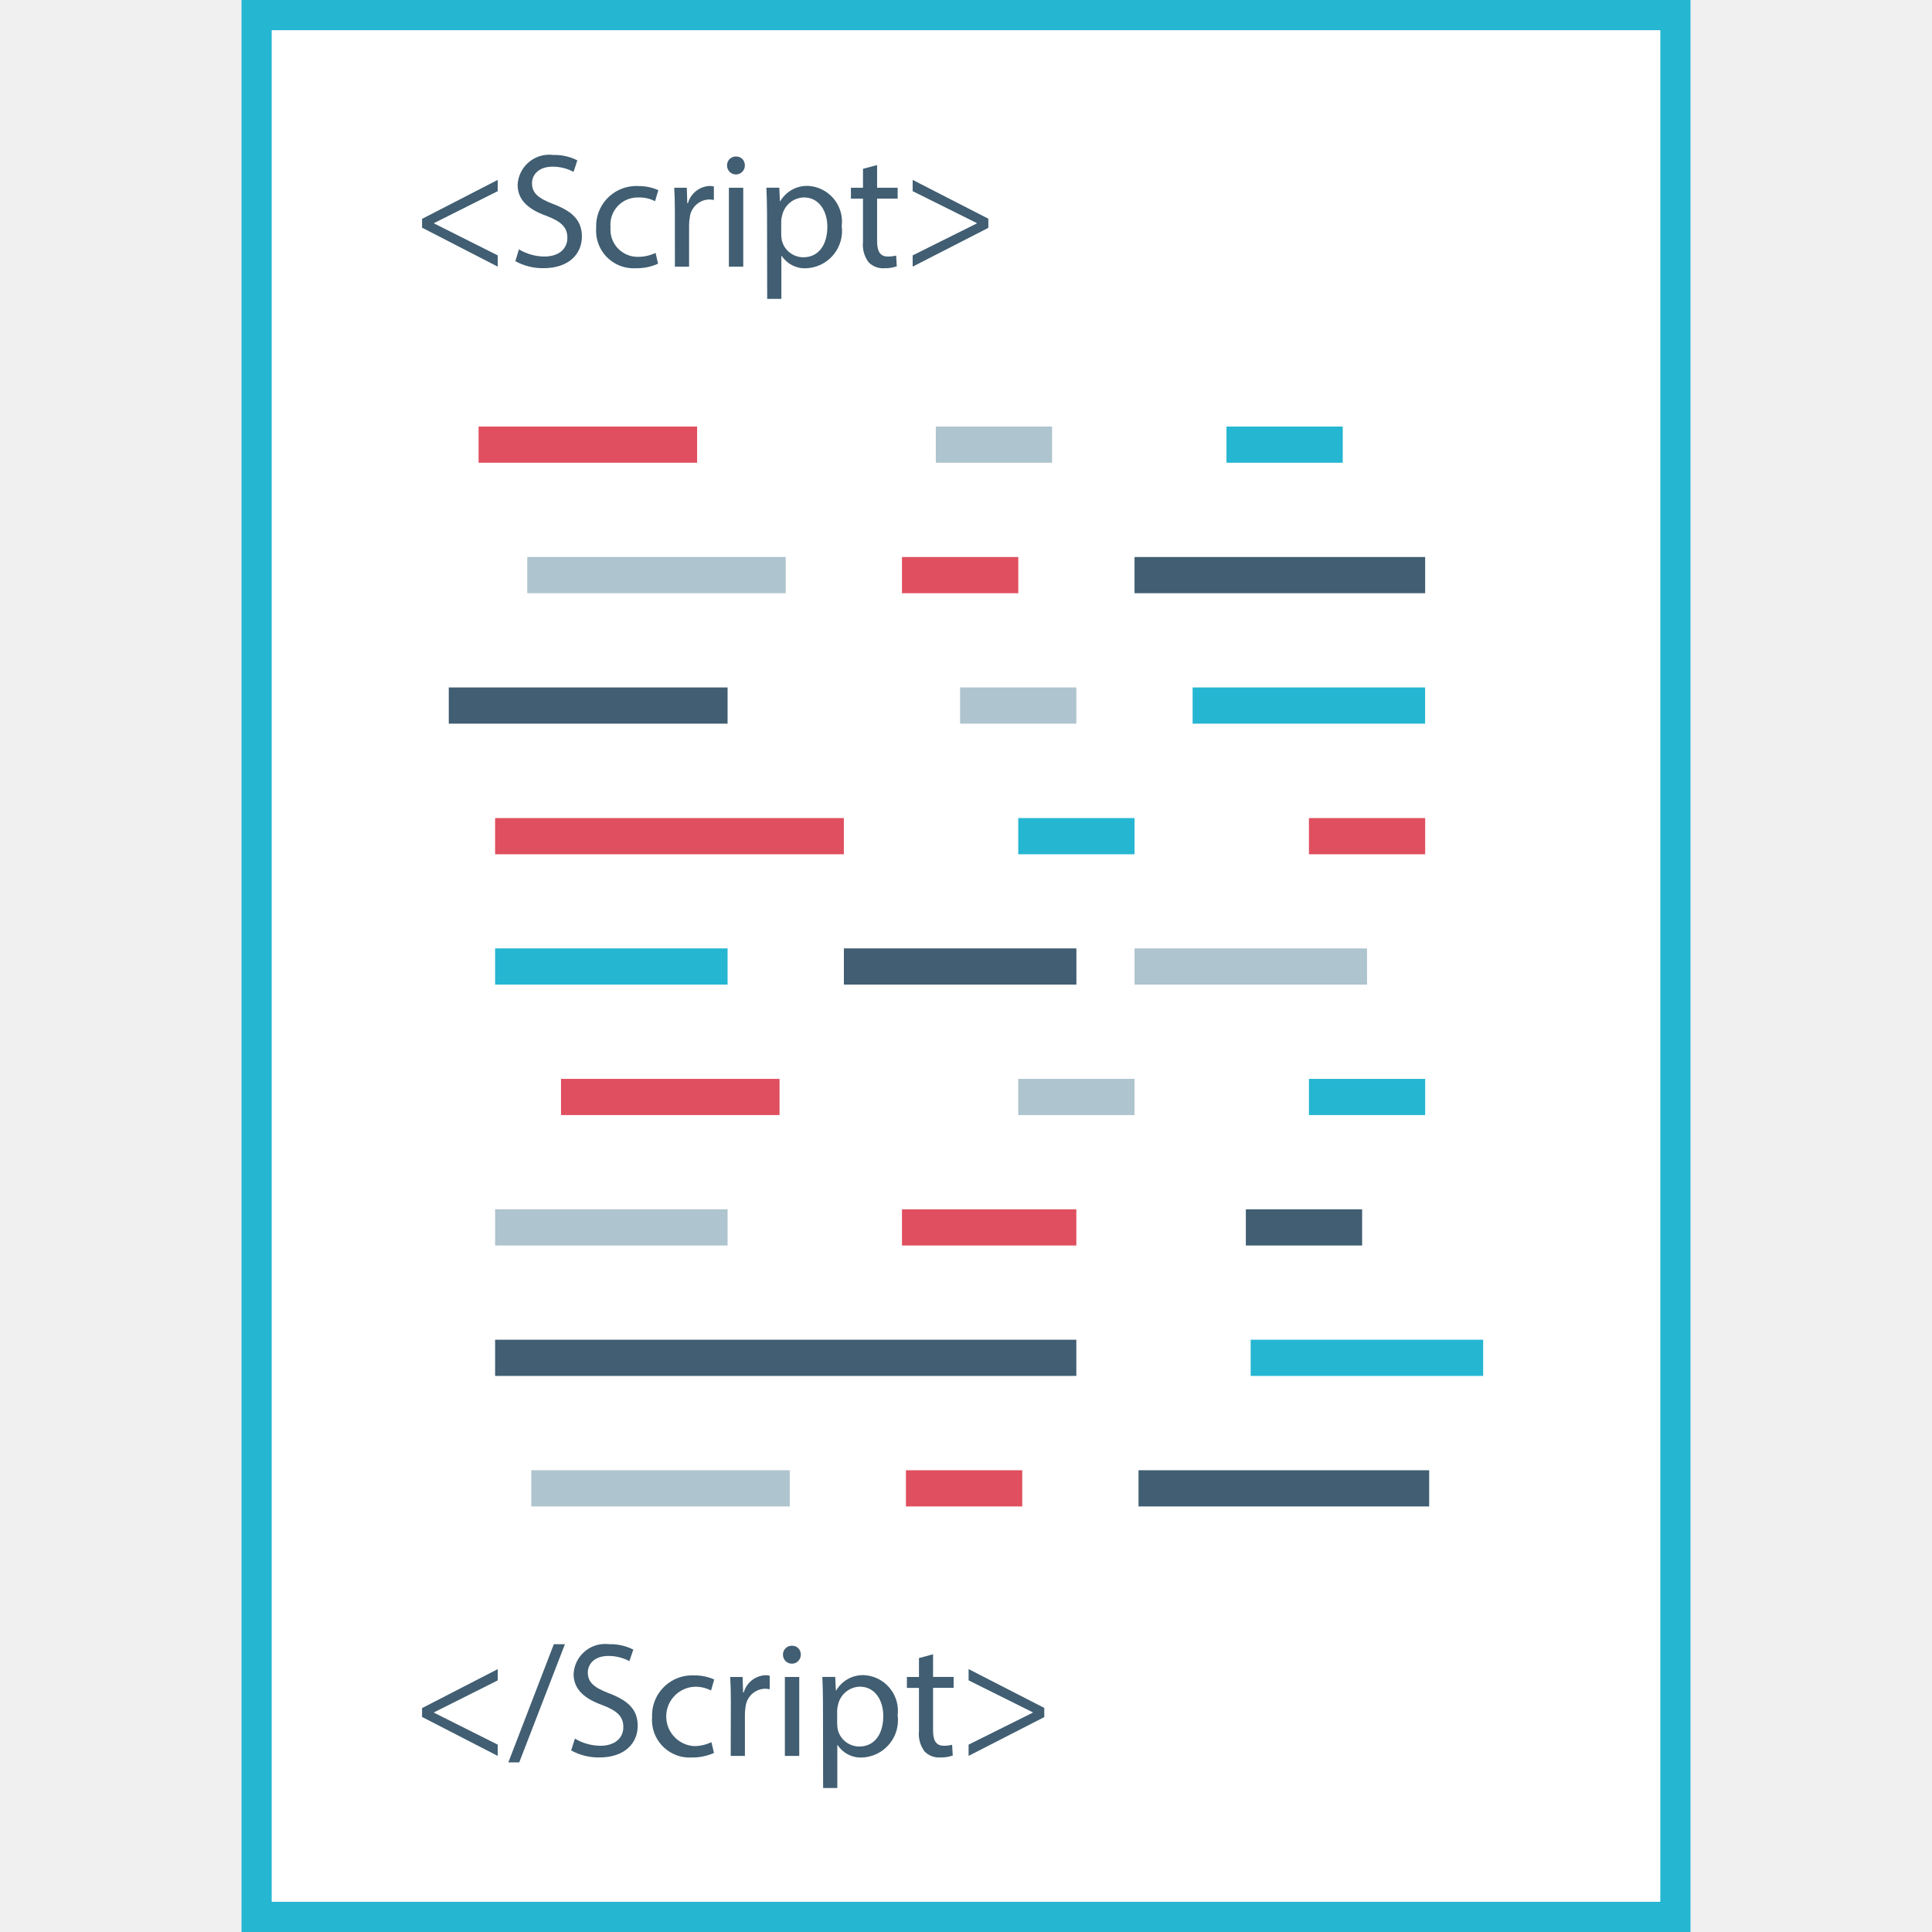
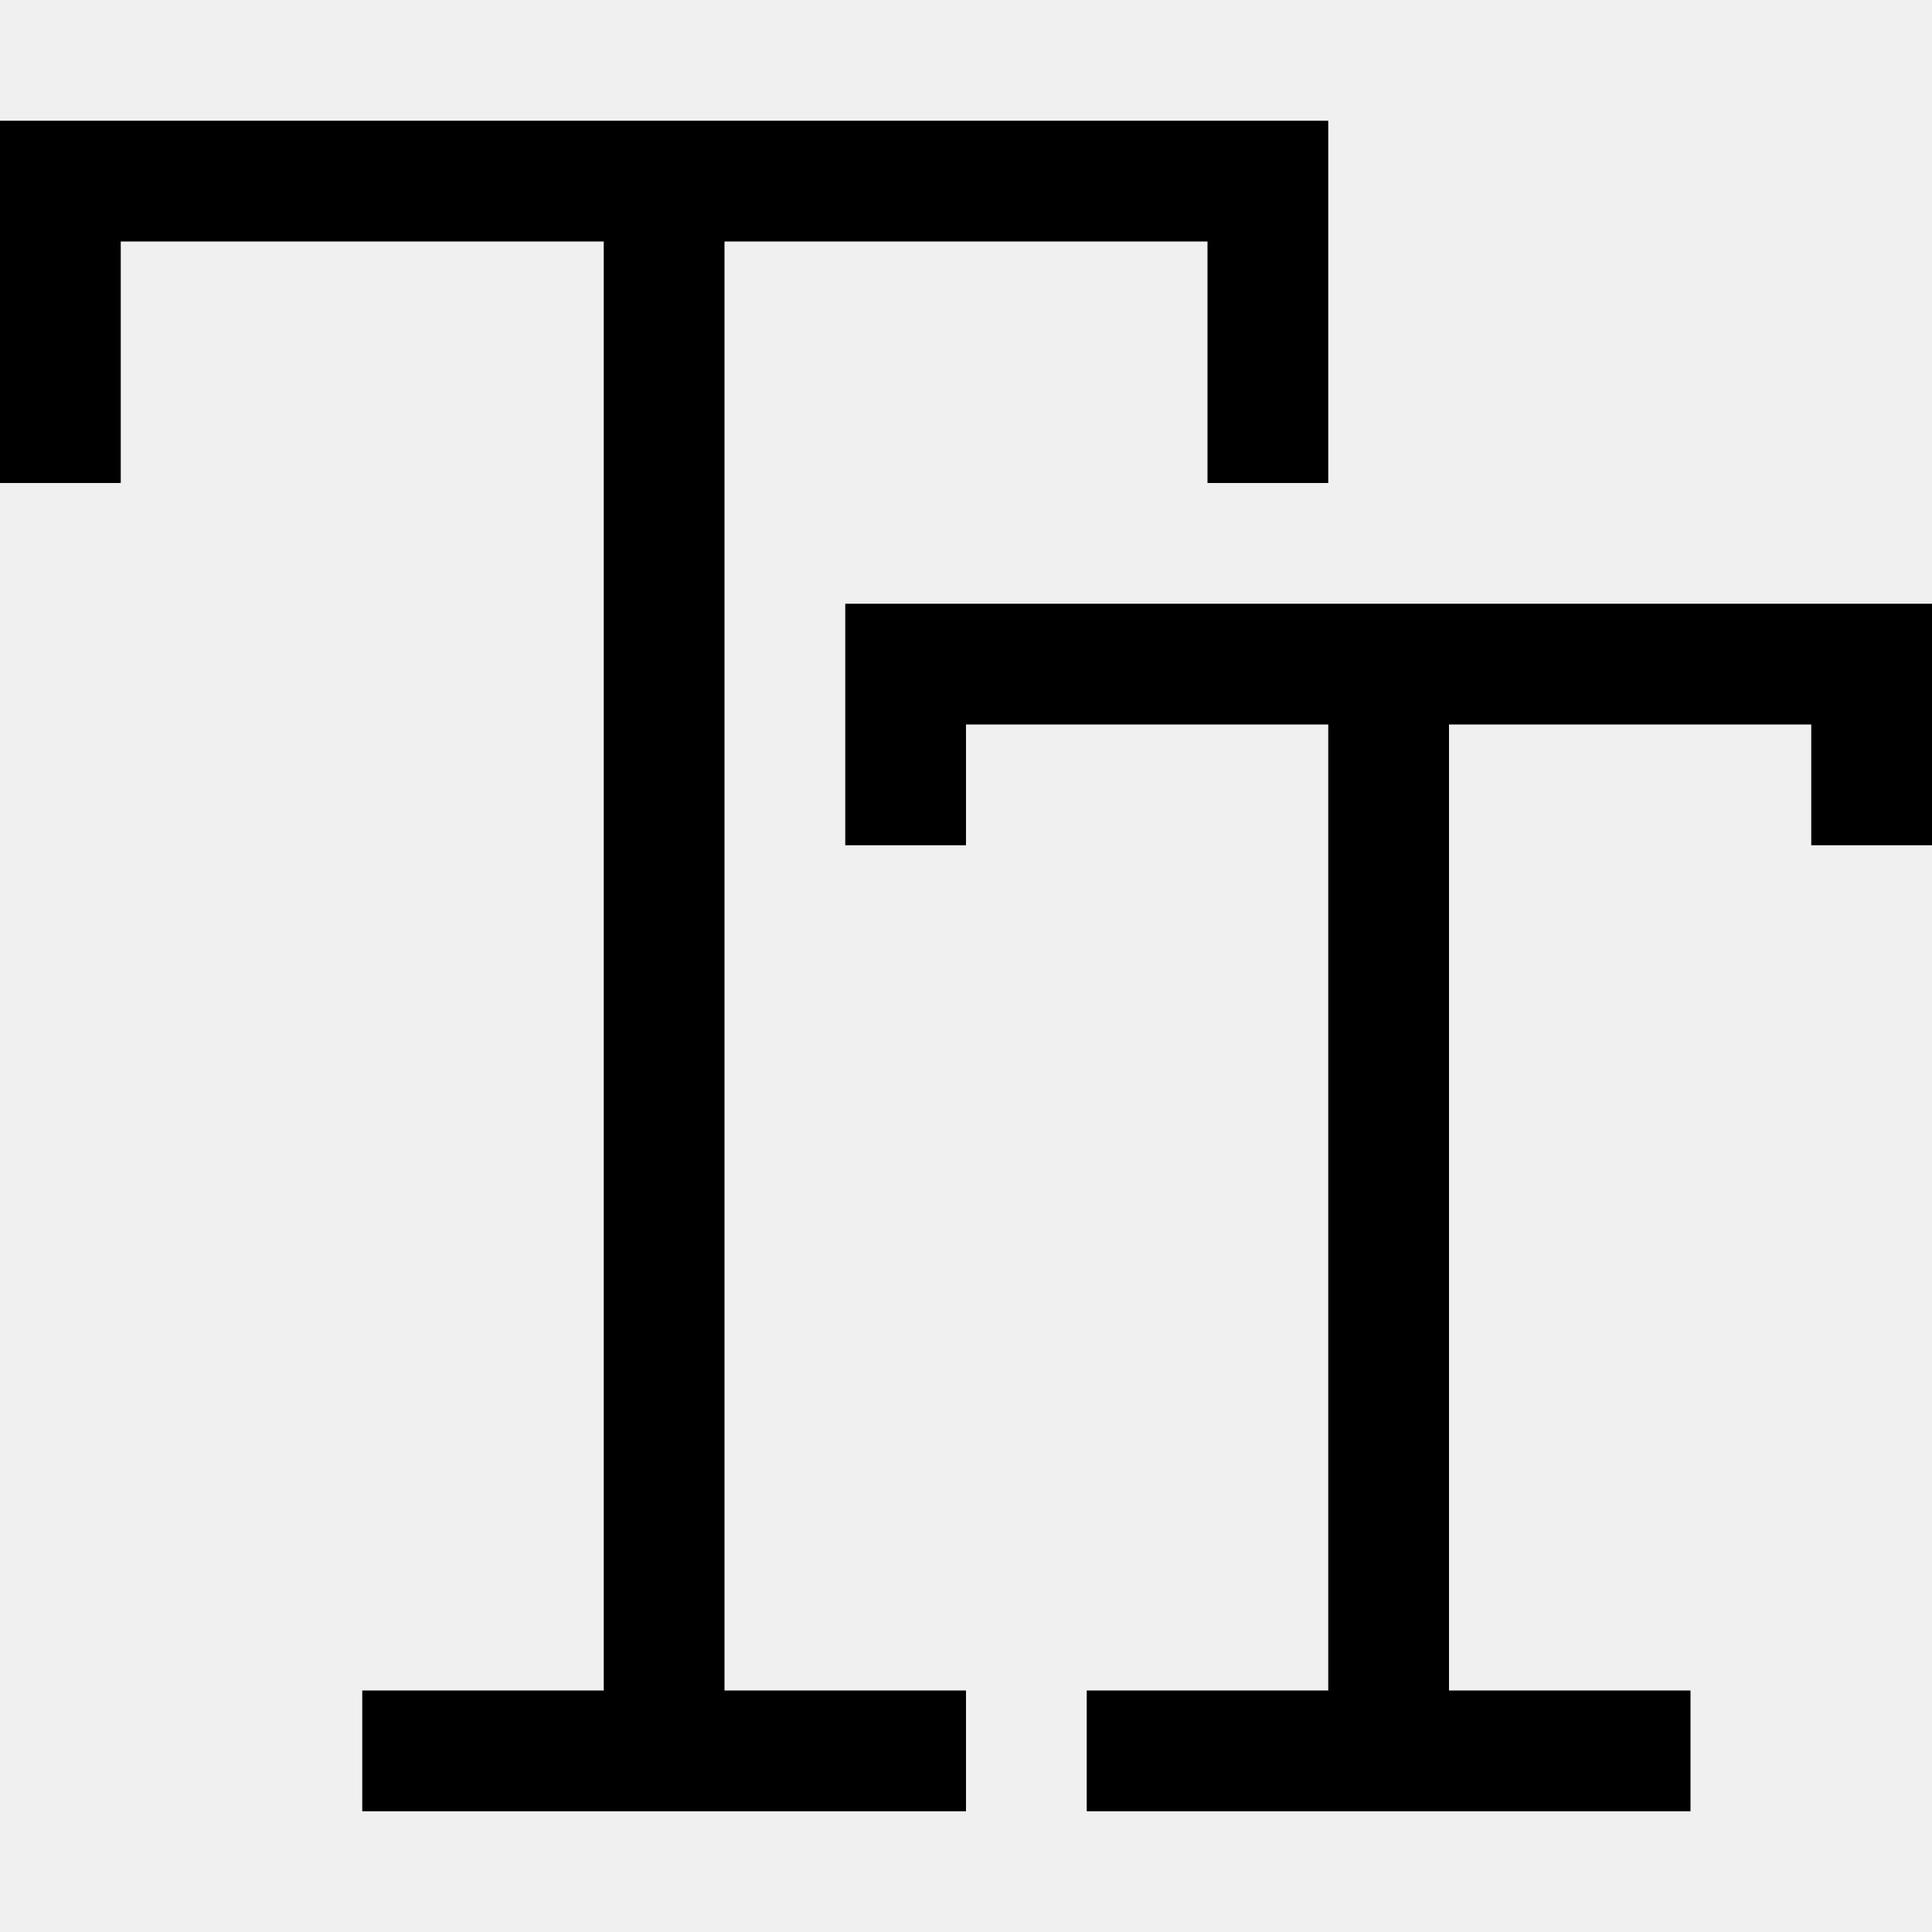
- <svg xmlns="http://www.w3.org/2000/svg" version="1.1" id="Layer_1" x="0px" y="0px" viewBox="0 0 512 512" style="enable-background:new 0 0 512 512;" xml:space="preserve">
-   <rect x="68" y="4" style="fill:#FFFFFF;" width="376" height="504" />
-   <path style="fill:#25B6D2;" d="M440,8v496H72V8H440 M448,0H64v512h384V0z" />
-   <rect x="301.72" y="389.632" style="fill:#415E72;" width="77.024" height="9.592" />
-   <rect x="240.08" y="389.632" style="fill:#E04F5F;" width="30.824" height="9.592" />
-   <rect x="140.8" y="389.632" style="fill:#AEC4CE;" width="68.496" height="9.592" />
-   <rect x="330.16" y="320.48" style="fill:#415E72;" width="30.816" height="9.592" />
-   <rect x="239.032" y="320.48" style="fill:#E04F5F;" width="46.208" height="9.592" />
-   <rect x="131.208" y="320.48" style="fill:#AEC4CE;" width="61.608" height="9.592" />
-   <rect x="131.208" y="251.336" style="fill:#25B6D2;" width="61.608" height="9.592" />
-   <rect x="223.64" y="251.336" style="fill:#415E72;" width="61.616" height="9.592" />
-   <rect x="300.664" y="251.336" style="fill:#AEC4CE;" width="61.608" height="9.592" />
-   <rect x="346.88" y="285.912" style="fill:#25B6D2;" width="30.808" height="9.592" />
-   <rect x="269.848" y="285.912" style="fill:#AEC4CE;" width="30.816" height="9.592" />
-   <rect x="148.672" y="285.912" style="fill:#E04F5F;" width="57.912" height="9.592" />
-   <rect x="325.032" y="113.04" style="fill:#25B6D2;" width="30.808" height="9.592" />
-   <rect x="248" y="113.04" style="fill:#AEC4CE;" width="30.808" height="9.592" />
-   <rect x="126.824" y="113.04" style="fill:#E04F5F;" width="57.92" height="9.592" />
-   <rect x="131.208" y="355.04" style="fill:#415E72;" width="154.032" height="9.592" />
-   <rect x="331.44" y="355.04" style="fill:#25B6D2;" width="61.616" height="9.592" />
-   <rect x="346.88" y="216.8" style="fill:#E04F5F;" width="30.808" height="9.592" />
-   <rect x="269.848" y="216.8" style="fill:#25B6D2;" width="30.816" height="9.592" />
-   <rect x="131.208" y="216.8" style="fill:#E04F5F;" width="92.424" height="9.592" />
-   <rect x="300.664" y="147.616" style="fill:#415E72;" width="77.016" height="9.592" />
-   <rect x="239.032" y="147.616" style="fill:#E04F5F;" width="30.824" height="9.592" />
-   <rect x="139.728" y="147.616" style="fill:#AEC4CE;" width="68.496" height="9.592" />
-   <rect x="316.056" y="182.184" style="fill:#25B6D2;" width="61.616" height="9.592" />
-   <rect x="254.432" y="182.184" style="fill:#AEC4CE;" width="30.808" height="9.592" />
-   <g>
-     <rect x="118.928" y="182.184" style="fill:#415E72;" width="73.888" height="9.592" />
-     <path style="fill:#415E72;" d="M111.848,58l20.056-10.328v2.984l-16.896,8.472V59.2l16.896,8.48v2.984l-20.056-10.328   C111.848,60.336,111.848,58,111.848,58z" />
-     <path style="fill:#415E72;" d="M137.52,66.088c2.04,1.216,4.368,1.872,6.744,1.896c3.84,0,6.096-2.032,6.096-4.968   c0-2.728-1.552-4.28-5.496-5.792c-4.752-1.688-7.688-4.152-7.688-8.256c0.232-4.624,4.16-8.192,8.784-7.96   c0.216,0.008,0.424,0.032,0.64,0.056c2.216-0.064,4.424,0.424,6.4,1.432l-1,3.056c-1.696-0.912-3.6-1.384-5.528-1.384   c-4,0-5.488,2.4-5.488,4.368c0,2.72,1.768,4.064,5.792,5.6c4.92,1.896,7.432,4.28,7.432,8.552c0,4.504-3.328,8.384-10.192,8.384   c-2.6,0.032-5.16-0.608-7.44-1.856L137.52,66.088z" />
-     <path style="fill:#415E72;" d="M174.4,69.88c-1.888,0.848-3.944,1.256-6.008,1.208c-5.48,0.272-10.144-3.952-10.416-9.432   c-0.024-0.416-0.016-0.824,0.016-1.24c-0.272-5.864,4.256-10.832,10.12-11.112c0.36-0.016,0.72-0.016,1.08,0.008   c1.816-0.024,3.616,0.344,5.272,1.08l-0.864,2.936c-1.36-0.712-2.88-1.048-4.408-0.992c-3.976-0.128-7.296,2.992-7.424,6.968   c-0.008,0.312,0,0.624,0.032,0.936c-0.344,3.96,2.584,7.456,6.552,7.8c0.24,0.024,0.48,0.032,0.712,0.024   c1.616,0.008,3.208-0.352,4.664-1.04L174.4,69.88z" />
-     <path style="fill:#415E72;" d="M178.848,56.272c0-2.464-0.048-4.576-0.168-6.52h3.328l0.128,4.104h0.168   c0.736-2.616,3.072-4.464,5.792-4.576c0.368,0,0.736,0.04,1.088,0.136V53c-0.424-0.096-0.864-0.136-1.296-0.136   c-2.688,0.104-4.88,2.2-5.104,4.88c-0.104,0.584-0.16,1.184-0.168,1.776v11.144h-3.76L178.848,56.272z" />
-     <path style="fill:#415E72;" d="M197.392,43.872c0,1.304-1.056,2.36-2.36,2.36s-2.36-1.056-2.36-2.36   c-0.048-1.28,0.96-2.352,2.24-2.4c0.056,0,0.112,0,0.16,0c1.248-0.032,2.28,0.952,2.312,2.192   C197.4,43.736,197.4,43.8,197.392,43.872z M193.16,70.664V49.752h3.808v20.912H193.16z" />
-     <path style="fill:#415E72;" d="M203.272,56.576c0-2.68-0.088-4.84-0.168-6.832h3.416l0.168,3.584h0.088   c1.536-2.624,4.392-4.184,7.432-4.064c5.224,0.304,9.216,4.792,8.912,10.016c-0.016,0.208-0.032,0.408-0.056,0.616   c0.72,5.416-3.08,10.392-8.504,11.12c-0.336,0.048-0.664,0.072-1,0.08c-2.56,0.104-4.992-1.144-6.4-3.288h-0.088V79.2h-3.76   L203.272,56.576z M207.032,62.176c0.008,0.52,0.064,1.04,0.168,1.552c0.648,2.616,3.008,4.456,5.704,4.456   c4,0,6.352-3.28,6.352-8.08c0-4.192-2.2-7.784-6.216-7.784c-2.768,0.072-5.136,2.016-5.752,4.712   c-0.152,0.504-0.232,1.024-0.256,1.552V62.176z" />
-     <path style="fill:#415E72;" d="M232.44,43.744v6.008h5.448v2.888h-5.448v11.28c0,2.592,0.736,4.064,2.848,4.064   c0.744,0.008,1.48-0.08,2.2-0.256l0.168,2.848c-1.08,0.376-2.224,0.552-3.368,0.512c-1.536,0.088-3.04-0.496-4.112-1.6   c-1.16-1.568-1.68-3.512-1.472-5.448v-11.4h-3.2v-2.888h3.2v-5.016L232.44,43.744z" />
-     <path style="fill:#415E72;" d="M261.92,60.384l-20.056,10.28V67.68l17.024-8.48v-0.072l-17.024-8.472v-2.984L261.92,57.96   L261.92,60.384L261.92,60.384z" />
-     <path style="fill:#415E72;" d="M111.848,452.664l20.056-10.328v2.984l-16.896,8.472v0.088l16.896,8.472v2.984l-20.056-10.328   L111.848,452.664z" />
-     <path style="fill:#415E72;" d="M134.712,467.056l12.064-31.328h2.936L137.6,467.056H134.712z" />
-     <path style="fill:#415E72;" d="M152.352,460.752c2.04,1.216,4.368,1.872,6.744,1.896c3.84,0,6.096-2.032,6.096-4.968   c0-2.728-1.552-4.28-5.496-5.792c-4.752-1.688-7.688-4.152-7.688-8.256c0.232-4.624,4.16-8.192,8.784-7.96   c0.216,0.008,0.424,0.032,0.64,0.056c2.216-0.064,4.424,0.424,6.4,1.432l-1.04,3.064c-1.696-0.912-3.6-1.384-5.528-1.384   c-4,0-5.488,2.4-5.488,4.368c0,2.72,1.768,4.064,5.792,5.6c4.92,1.896,7.432,4.28,7.432,8.552c0,4.504-3.328,8.384-10.192,8.384   c-2.6,0.032-5.16-0.608-7.44-1.856L152.352,460.752z" />
-     <path style="fill:#415E72;" d="M189.216,464.544c-1.888,0.848-3.944,1.256-6.008,1.208c-5.48,0.272-10.144-3.952-10.416-9.432   c-0.024-0.416-0.016-0.824,0.016-1.24c-0.264-5.864,4.28-10.824,10.144-11.088c0.352-0.016,0.704-0.016,1.048,0.008   c1.816-0.024,3.616,0.344,5.272,1.08l-0.84,2.92c-1.368-0.712-2.896-1.056-4.432-0.992c-4.344,0.24-7.672,3.96-7.432,8.304   c0.216,3.96,3.352,7.144,7.304,7.424c1.616,0.008,3.208-0.352,4.664-1.04L189.216,464.544z" />
-     <path style="fill:#415E72;" d="M193.68,450.936c0-2.464-0.048-4.576-0.168-6.52h3.288l0.128,4.104h0.168   c0.736-2.616,3.072-4.464,5.792-4.576c0.368,0,0.736,0.04,1.088,0.136v3.584c-0.424-0.096-0.864-0.136-1.296-0.136   c-2.688,0.104-4.88,2.2-5.104,4.88c-0.104,0.584-0.16,1.184-0.168,1.776v11.152h-3.76L193.68,450.936z" />
-     <path style="fill:#415E72;" d="M212.216,438.536c0,1.304-1.056,2.36-2.36,2.36s-2.36-1.056-2.36-2.36   c-0.048-1.28,0.96-2.352,2.24-2.4c0.056,0,0.112,0,0.16,0c1.248-0.032,2.28,0.952,2.312,2.192   C212.224,438.4,212.224,438.464,212.216,438.536z M208,465.328v-20.912h3.808v20.912H208z" />
-     <path style="fill:#415E72;" d="M218.096,451.24c0-2.68-0.088-4.84-0.168-6.832h3.416l0.168,3.584h0.088   c1.536-2.624,4.392-4.184,7.432-4.064c5.224,0.304,9.216,4.792,8.912,10.016c-0.016,0.208-0.032,0.408-0.056,0.616   c0.72,5.416-3.08,10.392-8.504,11.12c-0.336,0.048-0.664,0.072-1,0.08c-2.56,0.104-4.992-1.144-6.4-3.288h-0.088v11.368h-3.76   L218.096,451.24z M221.856,456.84c0.008,0.52,0.064,1.04,0.168,1.552c0.648,2.616,3.008,4.456,5.704,4.456   c4,0,6.352-3.28,6.352-8.08c0-4.192-2.2-7.784-6.216-7.784c-2.768,0.072-5.136,2.016-5.752,4.712   c-0.152,0.504-0.232,1.024-0.256,1.552V456.84z" />
-     <path style="fill:#415E72;" d="M247.272,438.4v6.008h5.448v2.888h-5.448v11.28c0,2.592,0.736,4.064,2.848,4.064   c0.744,0.008,1.48-0.08,2.2-0.256l0.168,2.848c-1.08,0.376-2.224,0.552-3.368,0.512c-1.536,0.088-3.04-0.496-4.112-1.6   c-1.16-1.568-1.68-3.512-1.472-5.448v-11.392h-3.2v-2.888h3.2V439.4L247.272,438.4z" />
-     <path style="fill:#415E72;" d="M276.744,455.048l-20.056,10.28v-2.984l17.024-8.472v-0.088l-17.024-8.472v-2.984l20.056,10.288   V455.048z" />
-   </g>
-   <g>
- </g>
-   <g>
- </g>
-   <g>
- </g>
-   <g>
- </g>
-   <g>
- </g>
-   <g>
- </g>
-   <g>
- </g>
-   <g>
- </g>
-   <g>
- </g>
-   <g>
- </g>
-   <g>
- </g>
-   <g>
- </g>
-   <g>
- </g>
-   <g>
- </g>
-   <g>
- </g>
+ <svg xmlns="http://www.w3.org/2000/svg" id="Capa_1" enable-background="new 0 0 458.353 458.353" height="512" viewBox="0 0 458.353 458.353" width="512">
+   <path d="m171.882 57.294h114.588v57.294h28.647v-85.941h-315.117v85.941h28.647v-57.294h114.588v343.765h-57.294v28.647h143.235v-28.647h-57.294z" />
+   <path d="m200.529 143.235v57.294h28.647v-28.647h85.941v229.176h-57.294v28.647h143.235v-28.647h-57.294v-229.176h85.941v28.647h28.647v-57.294z" />
</svg>
